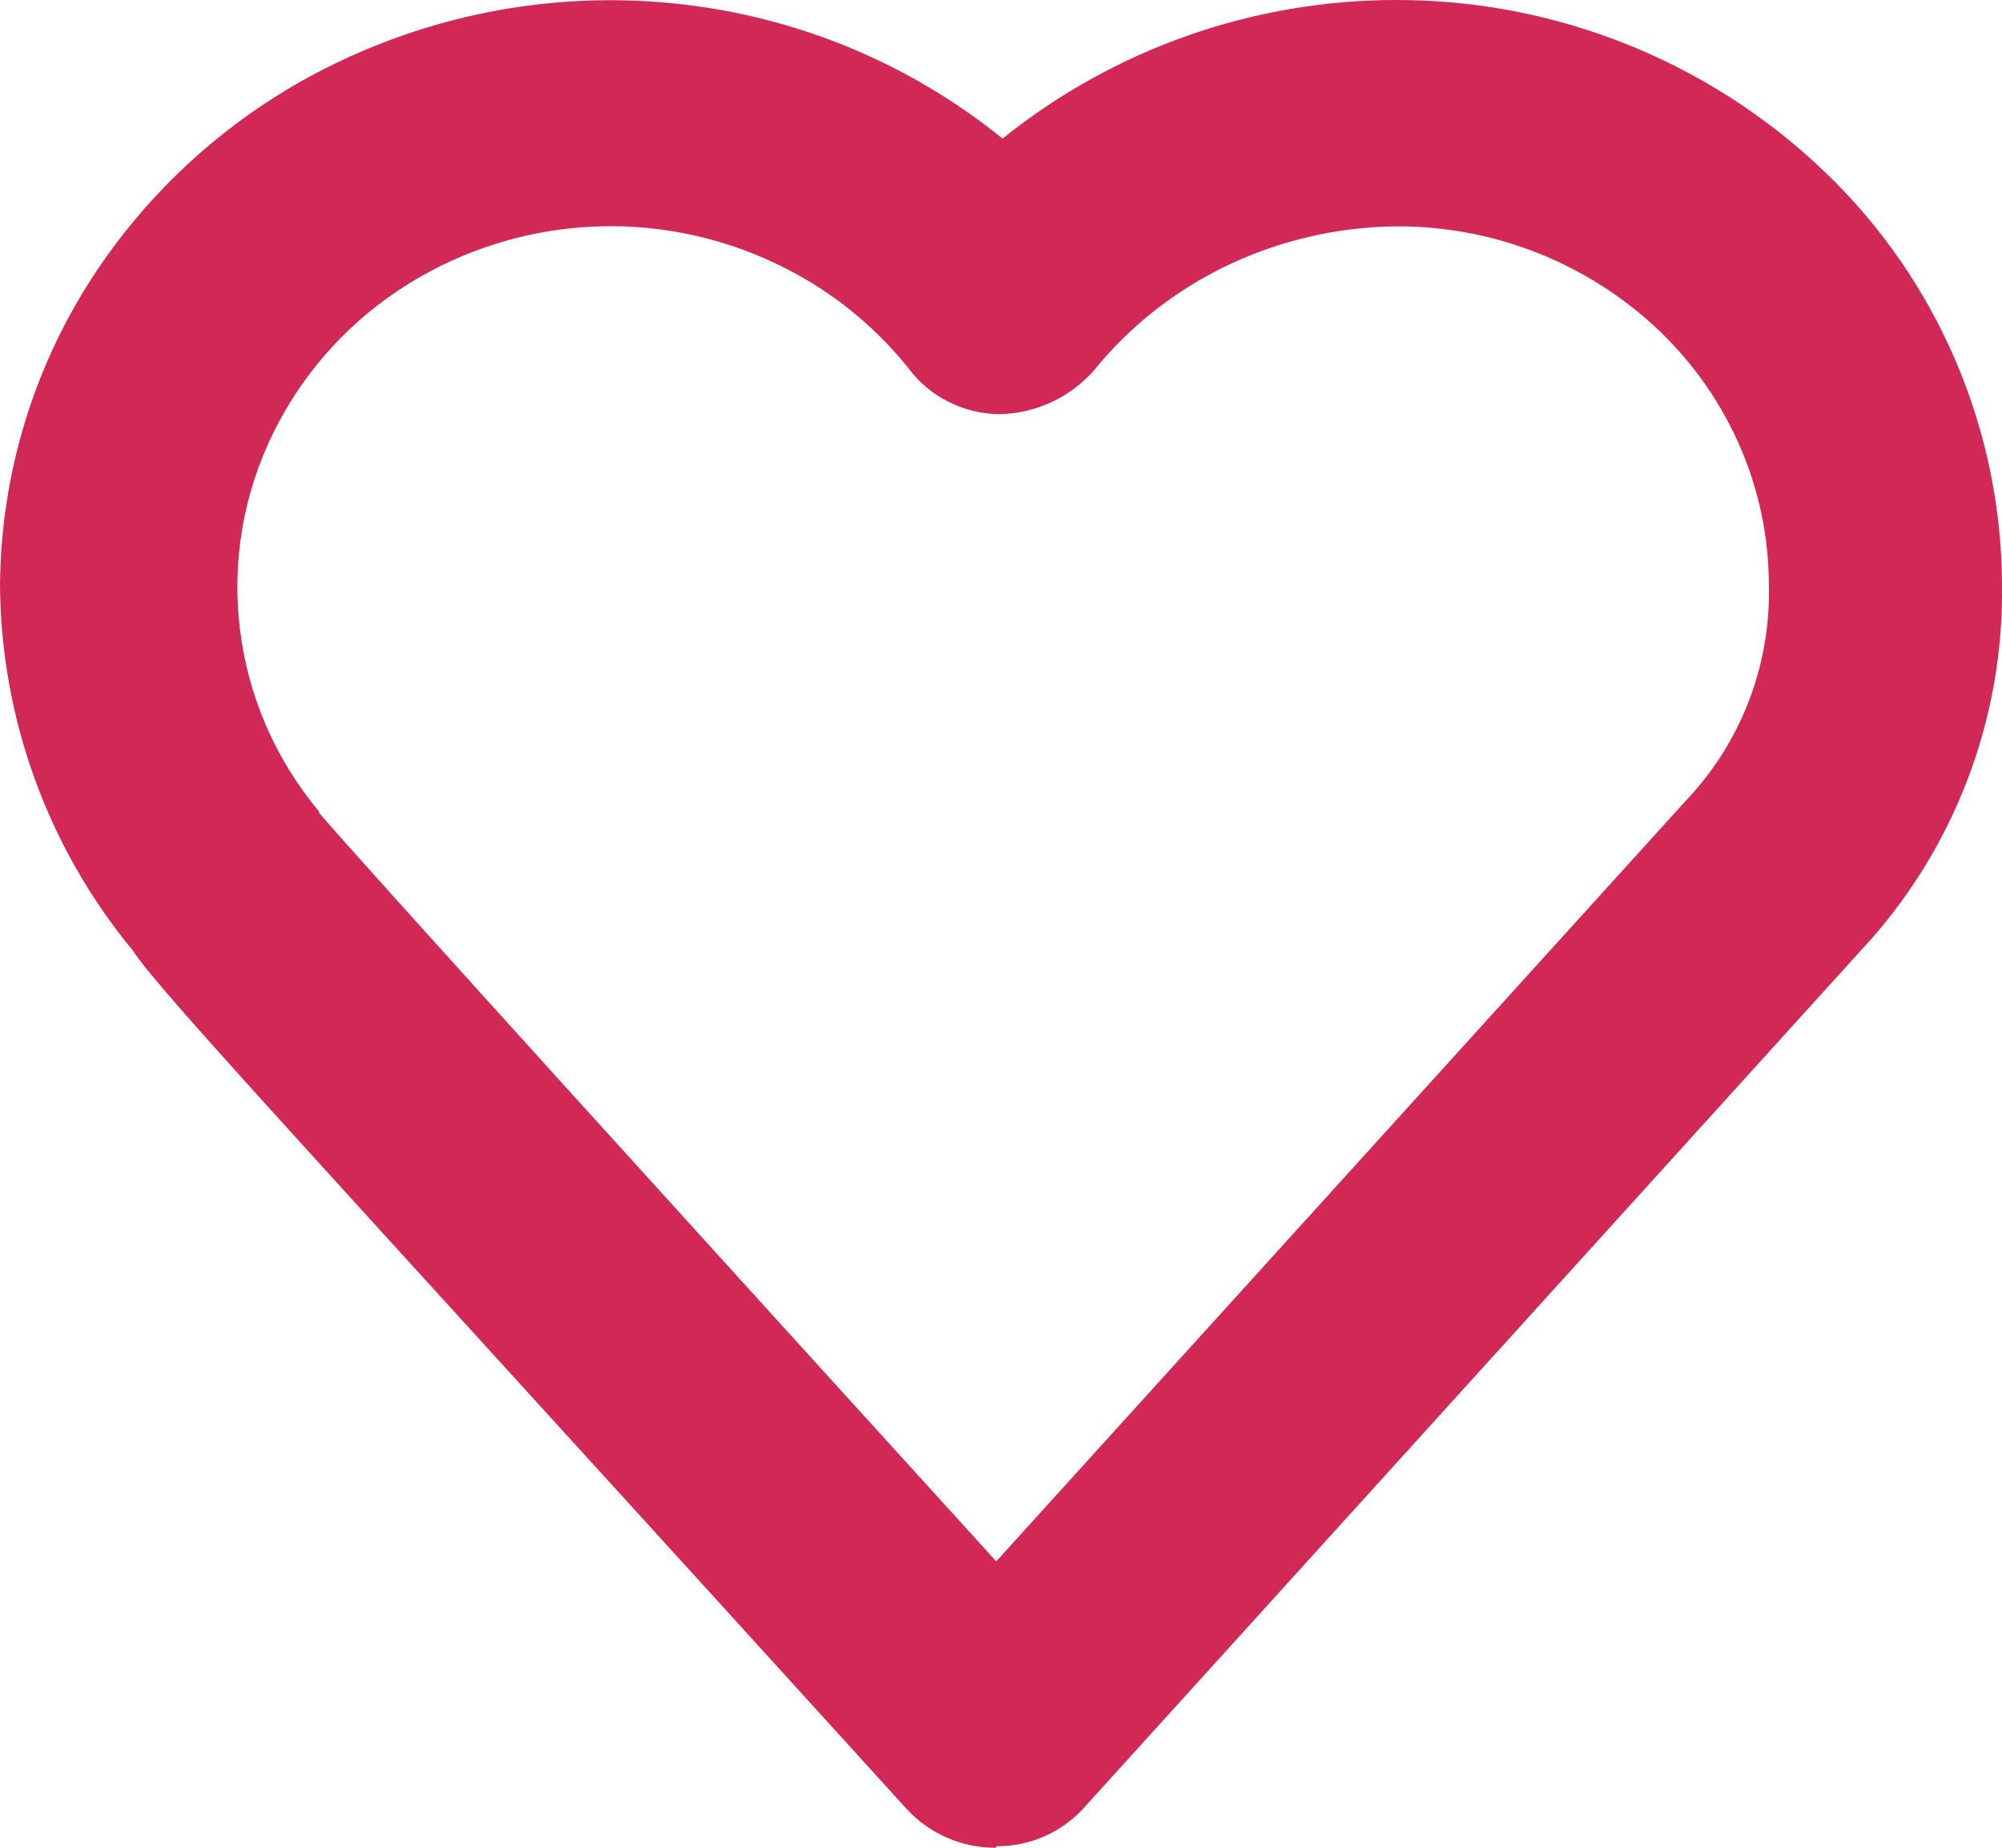
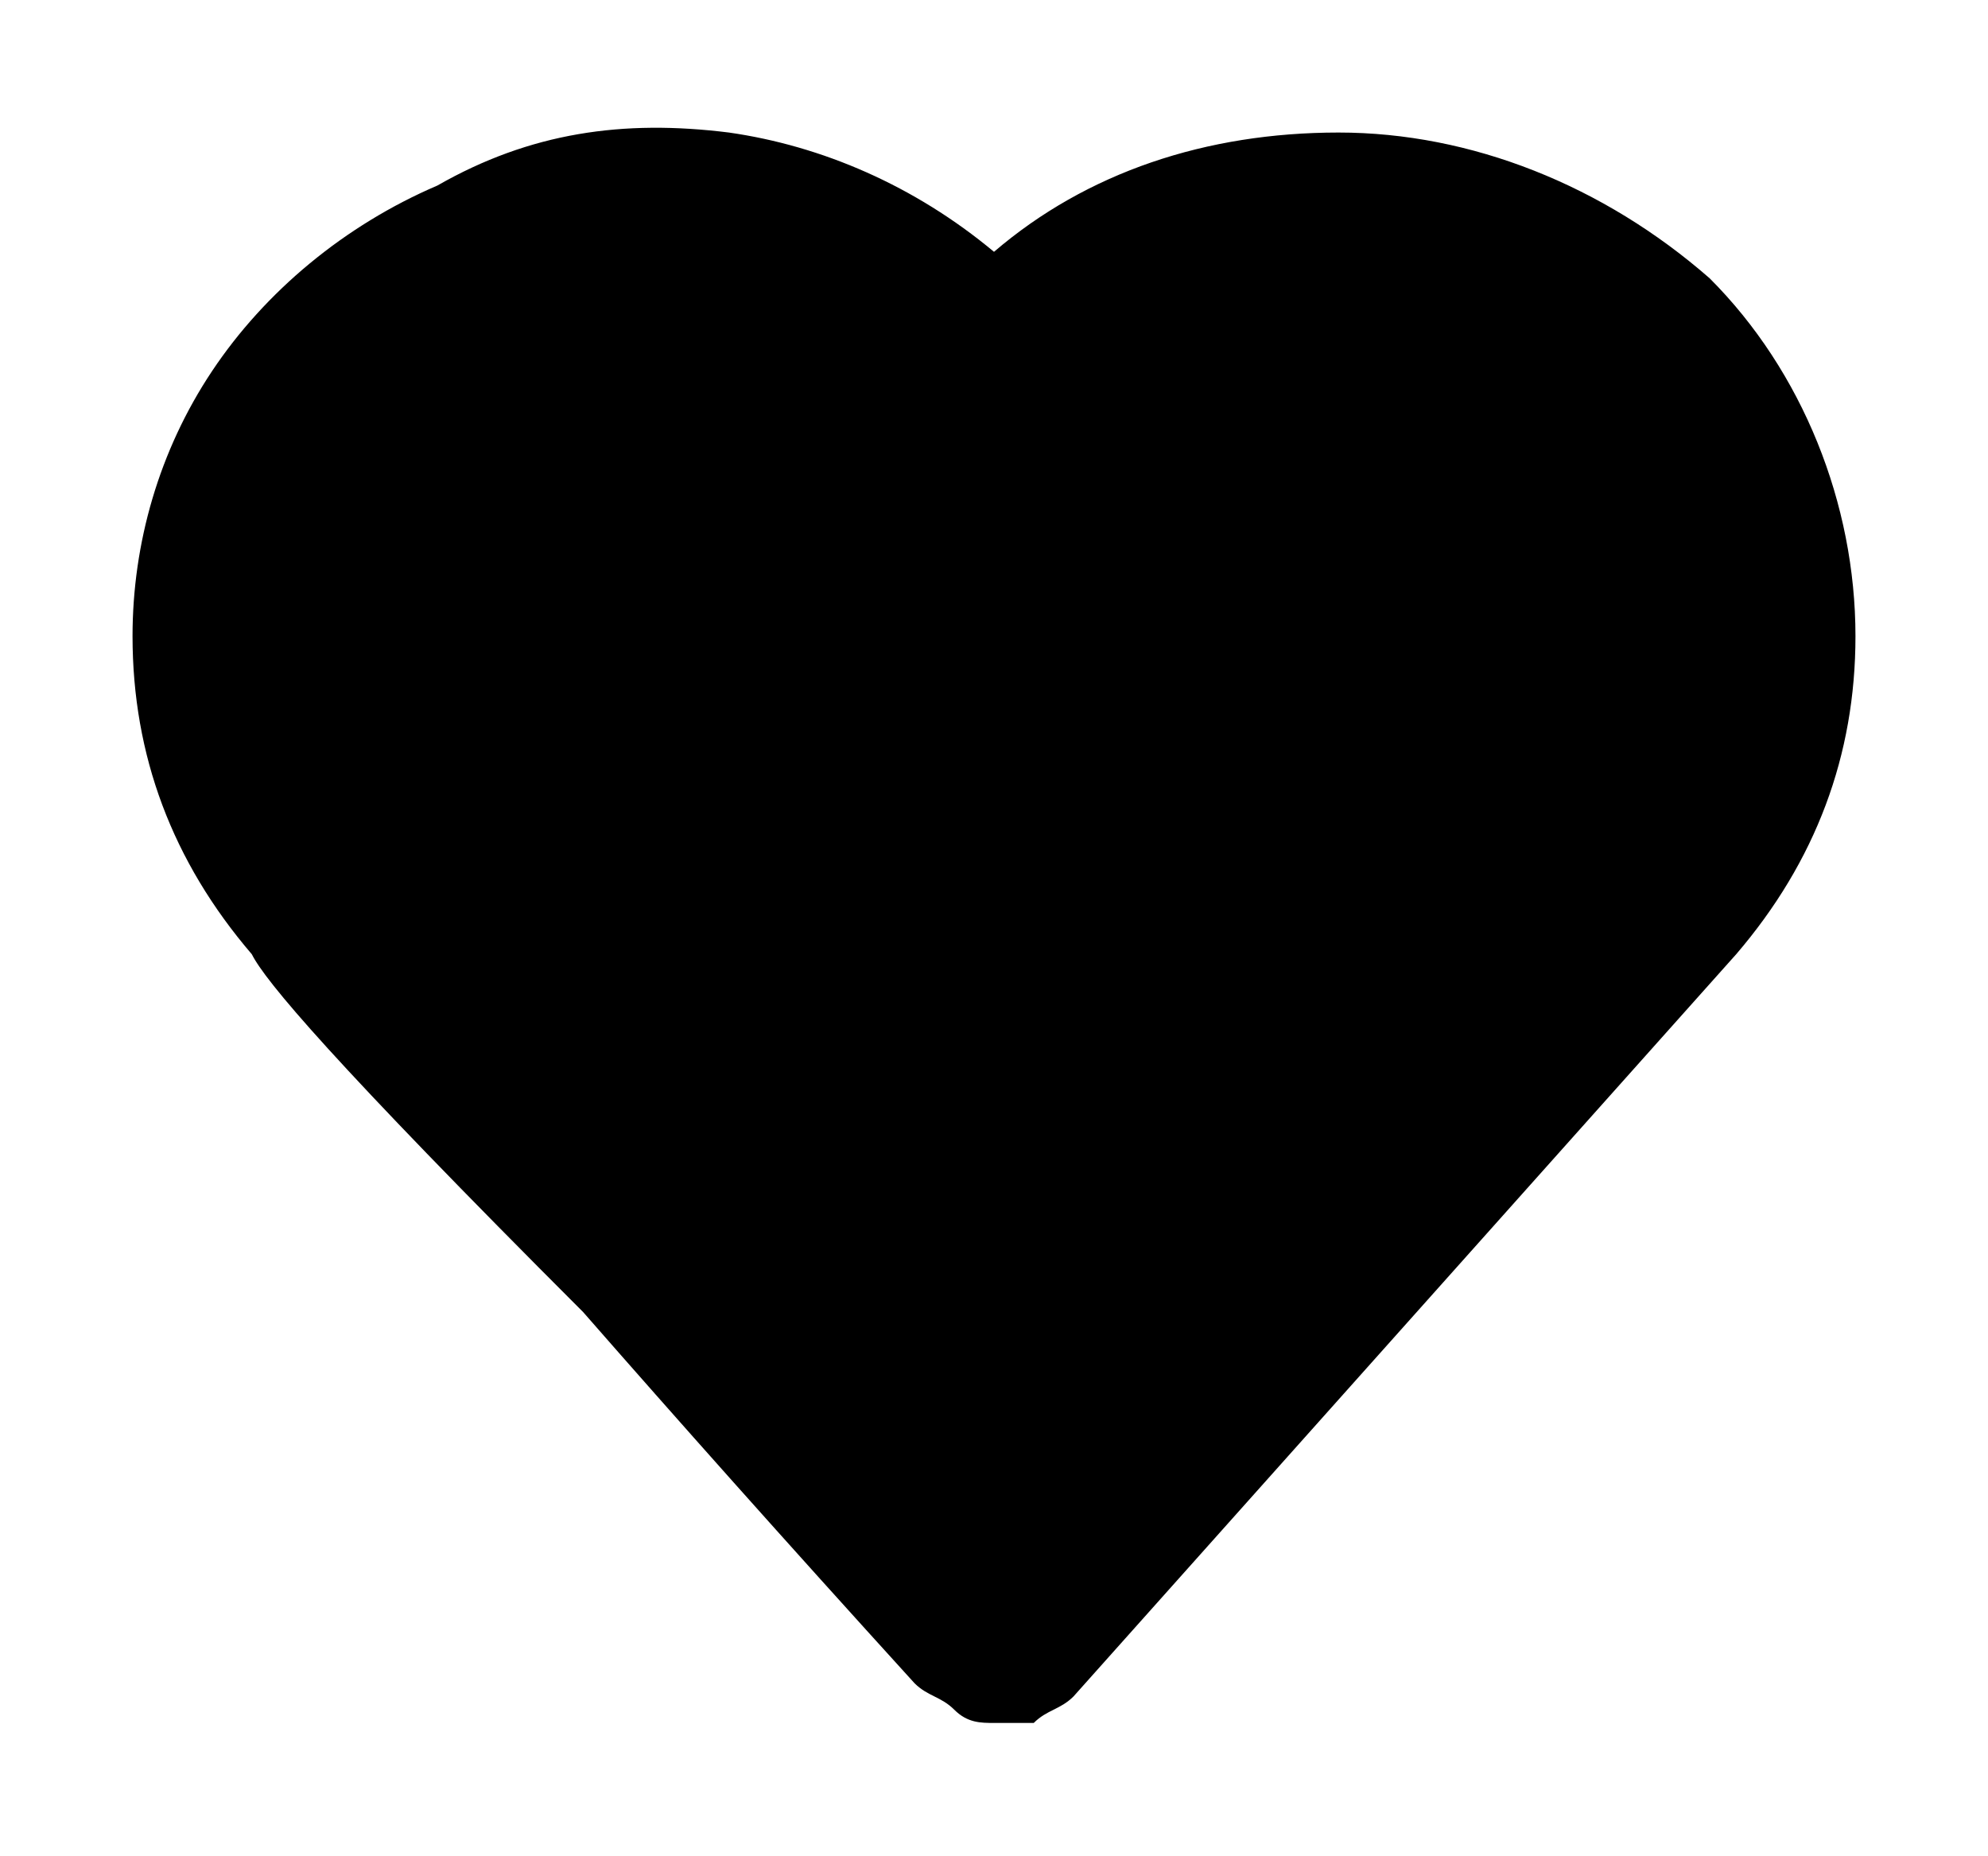
- <svg xmlns="http://www.w3.org/2000/svg" width="13" height="12" fill="#D22856">
-   <path d="M6.469 12a.782.782 0 0 1-.58-.25C1.958 7.42 1.036 6.44.86 6.17A3.765 3.765 0 0 1 0 3.8a3.723 3.723 0 0 1 .63-2.045A3.921 3.921 0 0 1 2.3.355 4.09 4.09 0 0 1 4.487.035 4.031 4.031 0 0 1 6.51.9 4.08 4.08 0 0 1 9.07 0a4.013 4.013 0 0 1 2.78 1.117A3.733 3.733 0 0 1 13 3.8a3.409 3.409 0 0 1-.923 2.38l-5.038 5.56a.757.757 0 0 1-.57.25V12ZM2.073 5.28c.218.26 2.56 2.84 4.396 4.86l4.478-4.94a1.96 1.96 0 0 0 .539-1.4c0-.618-.254-1.21-.707-1.648A2.461 2.461 0 0 0 9.07 1.47c-.38.003-.756.09-1.097.252-.341.163-.64.398-.873.688a.844.844 0 0 1-.612.28.757.757 0 0 1-.332-.082.729.729 0 0 1-.258-.218 2.43 2.43 0 0 0-.868-.682 2.49 2.49 0 0 0-2.372.132 2.369 2.369 0 0 0-.882.968 2.267 2.267 0 0 0 .296 2.462v.01Z" />
+ <svg xmlns="http://www.w3.org/2000/svg" viewBox="0 0 15 14" fill="currentColor" xml:space="preserve">
+   <path transform="translate(1, 1)" d="M6.5 10.1zm5.6-3.9-5 5.6c-.1.1-.2.1-.3.2h-.3c-.1 0-.2 0-.3-.1s-.2-.1-.3-.2c-1-1.1-1.8-2-2.5-2.8C1.5 7 1 6.4.9 6.2.3 5.5 0 4.7 0 3.8c0-.7.2-1.4.6-2S1.6.7 2.3.4C3 0 3.7-.1 4.5 0c.7.1 1.4.4 2 .9C7.2.3 8.1 0 9.1 0s2 .4 2.8 1.1c.7.7 1.1 1.7 1.1 2.7 0 .9-.3 1.7-.9 2.4z" />
</svg>
